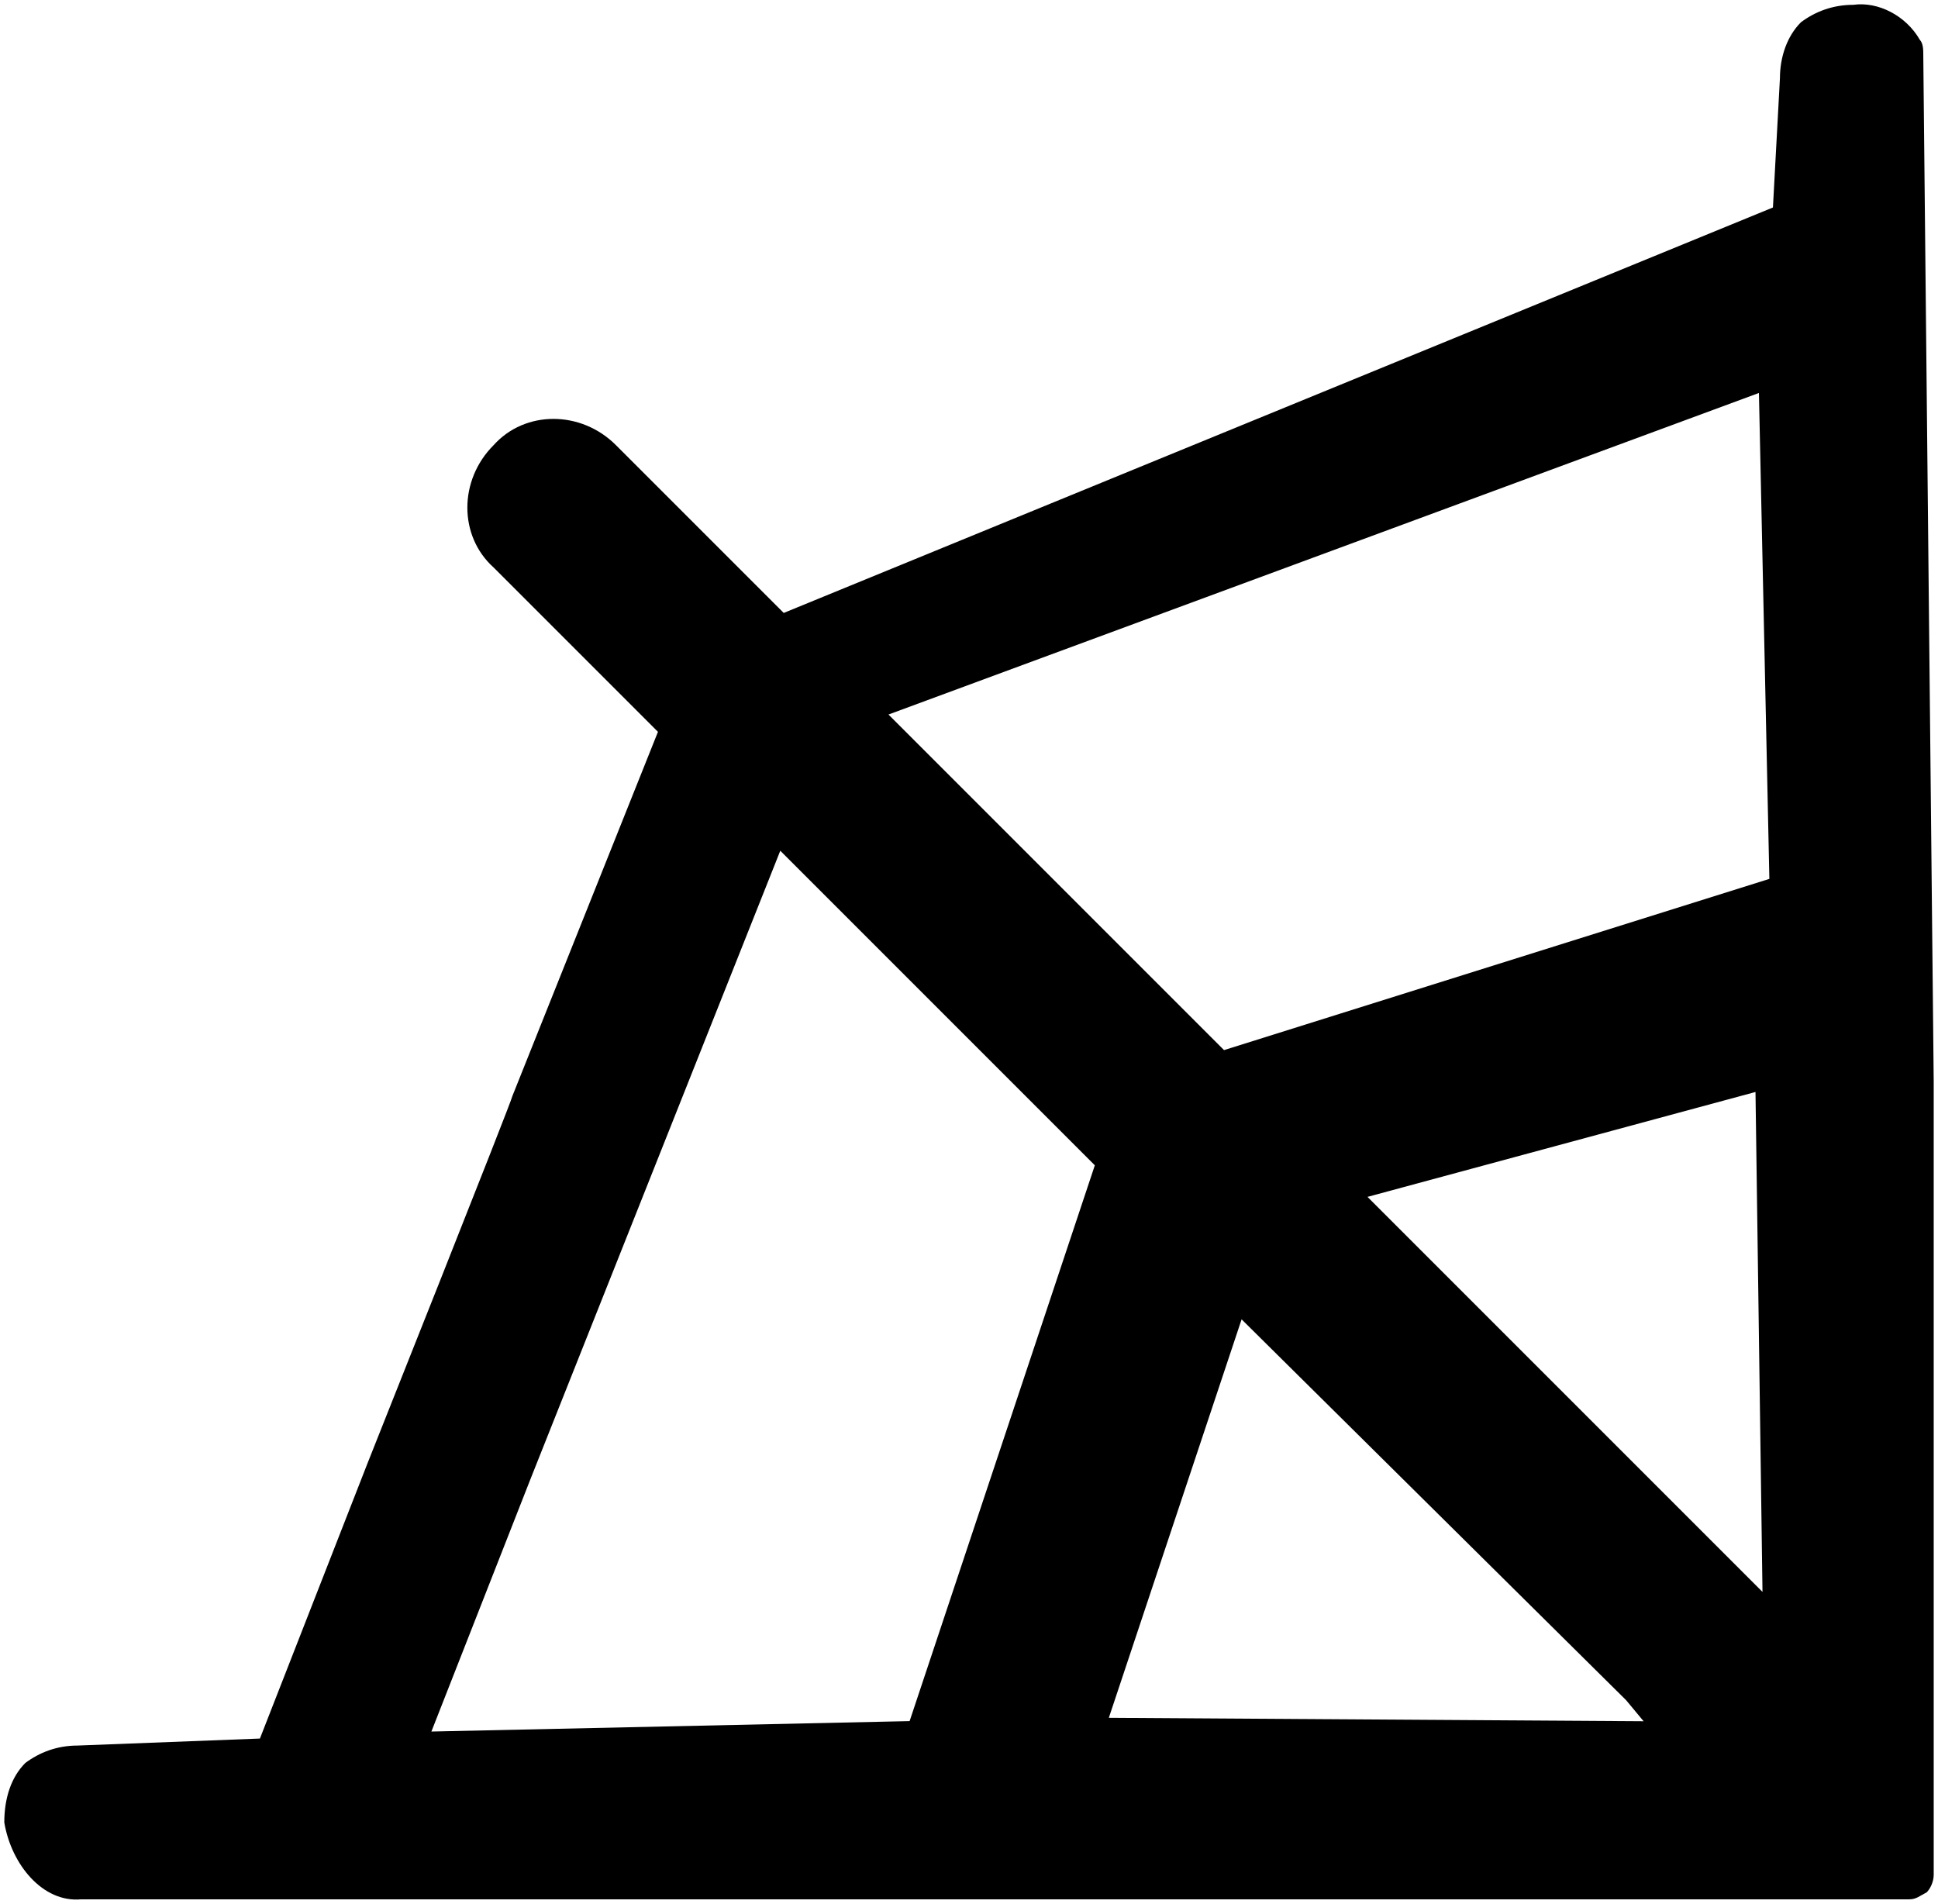
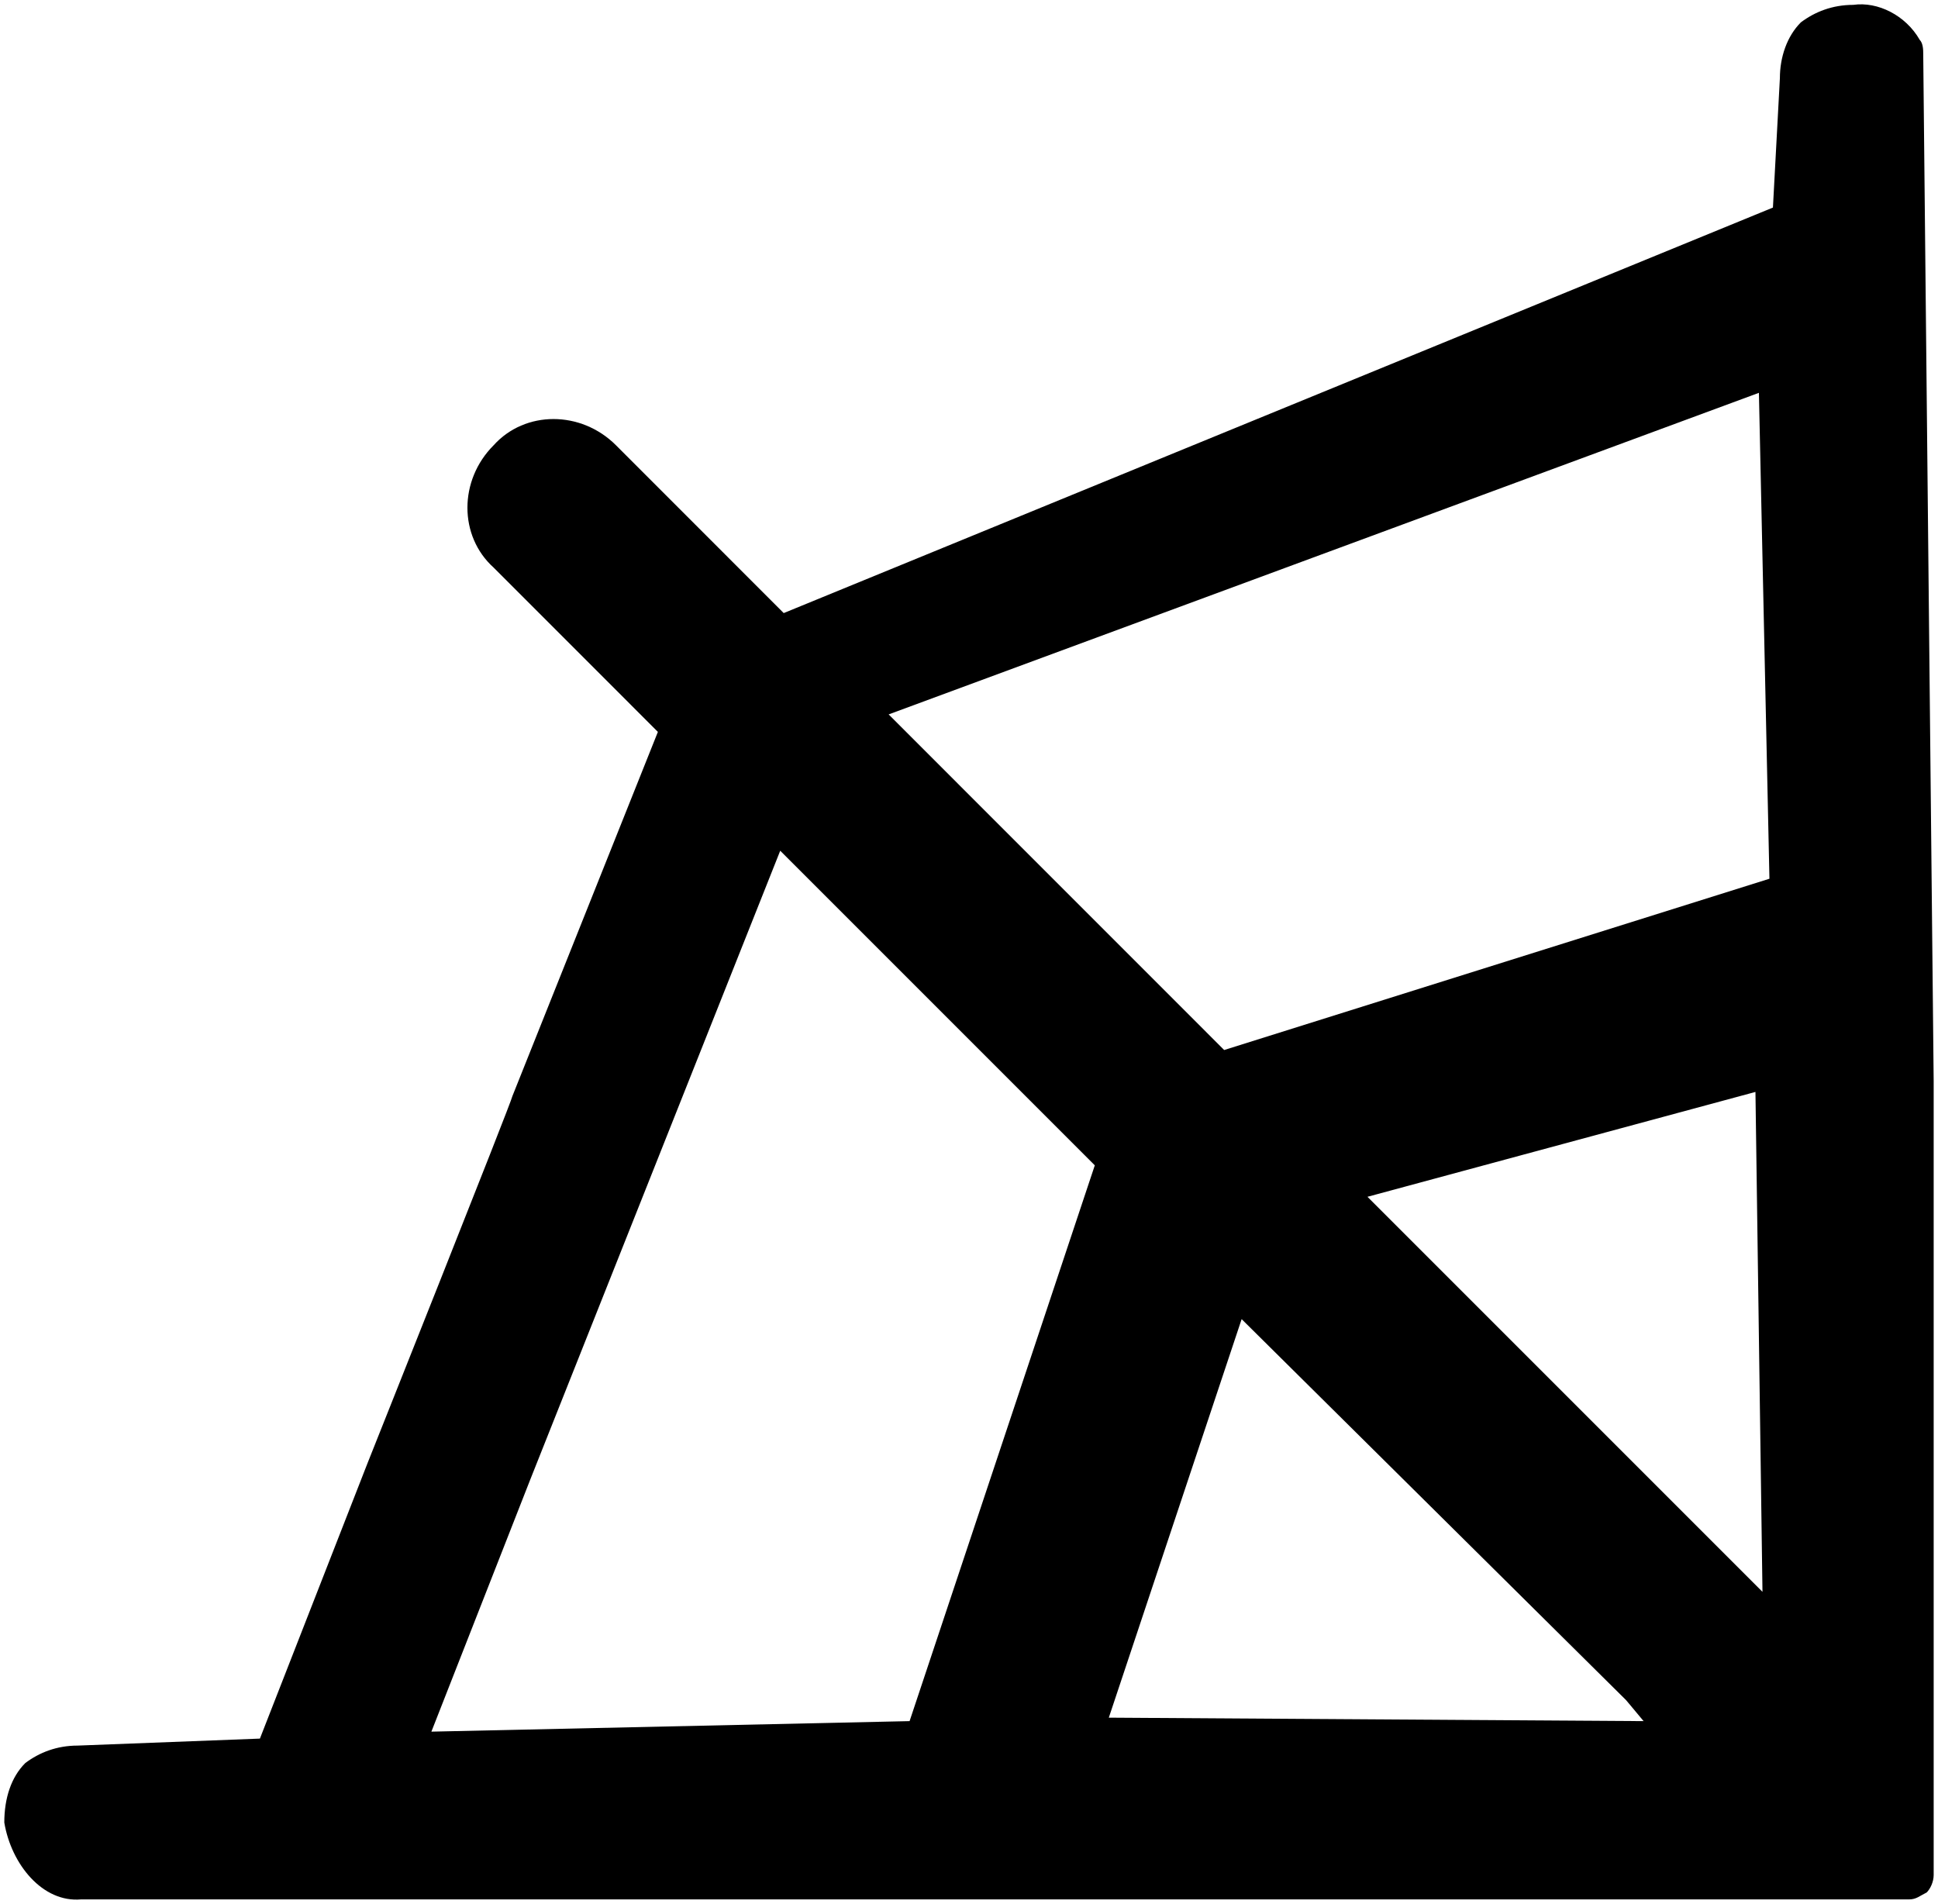
<svg xmlns="http://www.w3.org/2000/svg" width="14.67mm" height="14.411mm" viewBox="0 0 14.67 14.411" version="1.1" id="svg859">
  <defs id="defs853" />
  <g id="layer1" transform="translate(-127.9805,-54.02655)">
-     <path class="st9" d="m 142.539,54.434 c 0,-0.026 0,-0.079 -0.026,-0.106 -0.106,-0.185 -0.318,-0.291 -0.503,-0.265 -0.159,0 -0.291,0.053 -0.397,0.132 -0.106,0.106 -0.159,0.265 -0.159,0.423 l -0.053,0.979 -7.488,3.069 -1.27,-1.27 c -0.265,-0.265 -0.688,-0.265 -0.926,0 -0.265,0.265 -0.265,0.688 0,0.926 l 1.244,1.244 -1.102,2.757 c 0,0.026 -1.094,2.773 -1.094,2.773 l 1.231,0.126 1.891,-4.756 2.381,2.381 -1.402,4.207 -3.62,0.079 0.75,-1.911 -1.231,-0.126 -0.817,2.09 -1.379,0.053 c -0.159,0 -0.291,0.053 -0.397,0.132 -0.106,0.106 -0.159,0.265 -0.159,0.45 0.053,0.318 0.291,0.609 0.582,0.582 h 0.661 5.741 0.212 0.265 0.45 6.509 c 0.053,0 0.079,-0.026 0.132,-0.053 0.026,-0.026 0.053,-0.079 0.053,-0.132 v -6.006 z m -4.207,8.652 2.937,-0.794 0.053,3.784 z m 1.958,3.81 0.132,0.159 -4.048,-0.026 1.005,-3.016 z m 1.005,-9.895 0.079,3.678 -4.128,1.296 -2.54,-2.54 z" id="path80-9-9-1" style="fill-opacity:1;stroke-width:0.065;stroke-miterlimit:4;stroke-dasharray:none;stroke-opacity:1" />
+     <path id="path80-9-9-1" style="fill-opacity:1;stroke-width:0.246;stroke-miterlimit:4;stroke-dasharray:none;stroke-opacity:1" d="M 53.023 0.139 C 52.423 0.139 51.923 0.339 51.523 0.639 C 51.123 1.039 50.922 1.638 50.922 2.238 L 50.723 5.938 L 22.422 17.539 L 17.623 12.738 C 16.623 11.738 15.023 11.738 14.123 12.738 C 13.123 13.738 13.123 15.338 14.123 16.238 L 18.822 20.938 L 14.66 31.357 C 14.66 31.458 10.523 41.838 10.523 41.838 L 7.436 49.738 L 2.223 49.938 C 1.623 49.938 1.123 50.137 0.723 50.438 C 0.323 50.837 0.123 51.439 0.123 52.139 C 0.323 53.339 1.222 54.438 2.322 54.338 L 4.822 54.338 L 26.523 54.338 L 27.322 54.338 L 28.322 54.338 L 30.023 54.338 L 54.623 54.338 C 54.823 54.338 54.923 54.238 55.123 54.139 C 55.223 54.039 55.322 53.839 55.322 53.639 L 55.322 30.938 L 55.023 1.539 C 55.023 1.439 55.022 1.239 54.922 1.139 C 54.522 0.439 53.723 0.039 53.023 0.139 z M 50.322 11.238 L 50.623 25.139 L 35.023 30.039 L 25.424 20.438 L 50.322 11.238 z M 22.322 24.338 L 31.322 33.338 L 26.023 49.238 L 12.342 49.539 L 15.176 42.314 L 22.322 24.338 z M 50.223 31.238 L 50.424 45.539 L 39.123 34.238 L 50.223 31.238 z M 35.523 37.738 L 46.523 48.639 L 47.023 49.238 L 31.723 49.139 L 35.523 37.738 z " transform="matrix(0.2645833,0,0,0.2645833,127.9805,54.02655)" />
  </g>
</svg>
